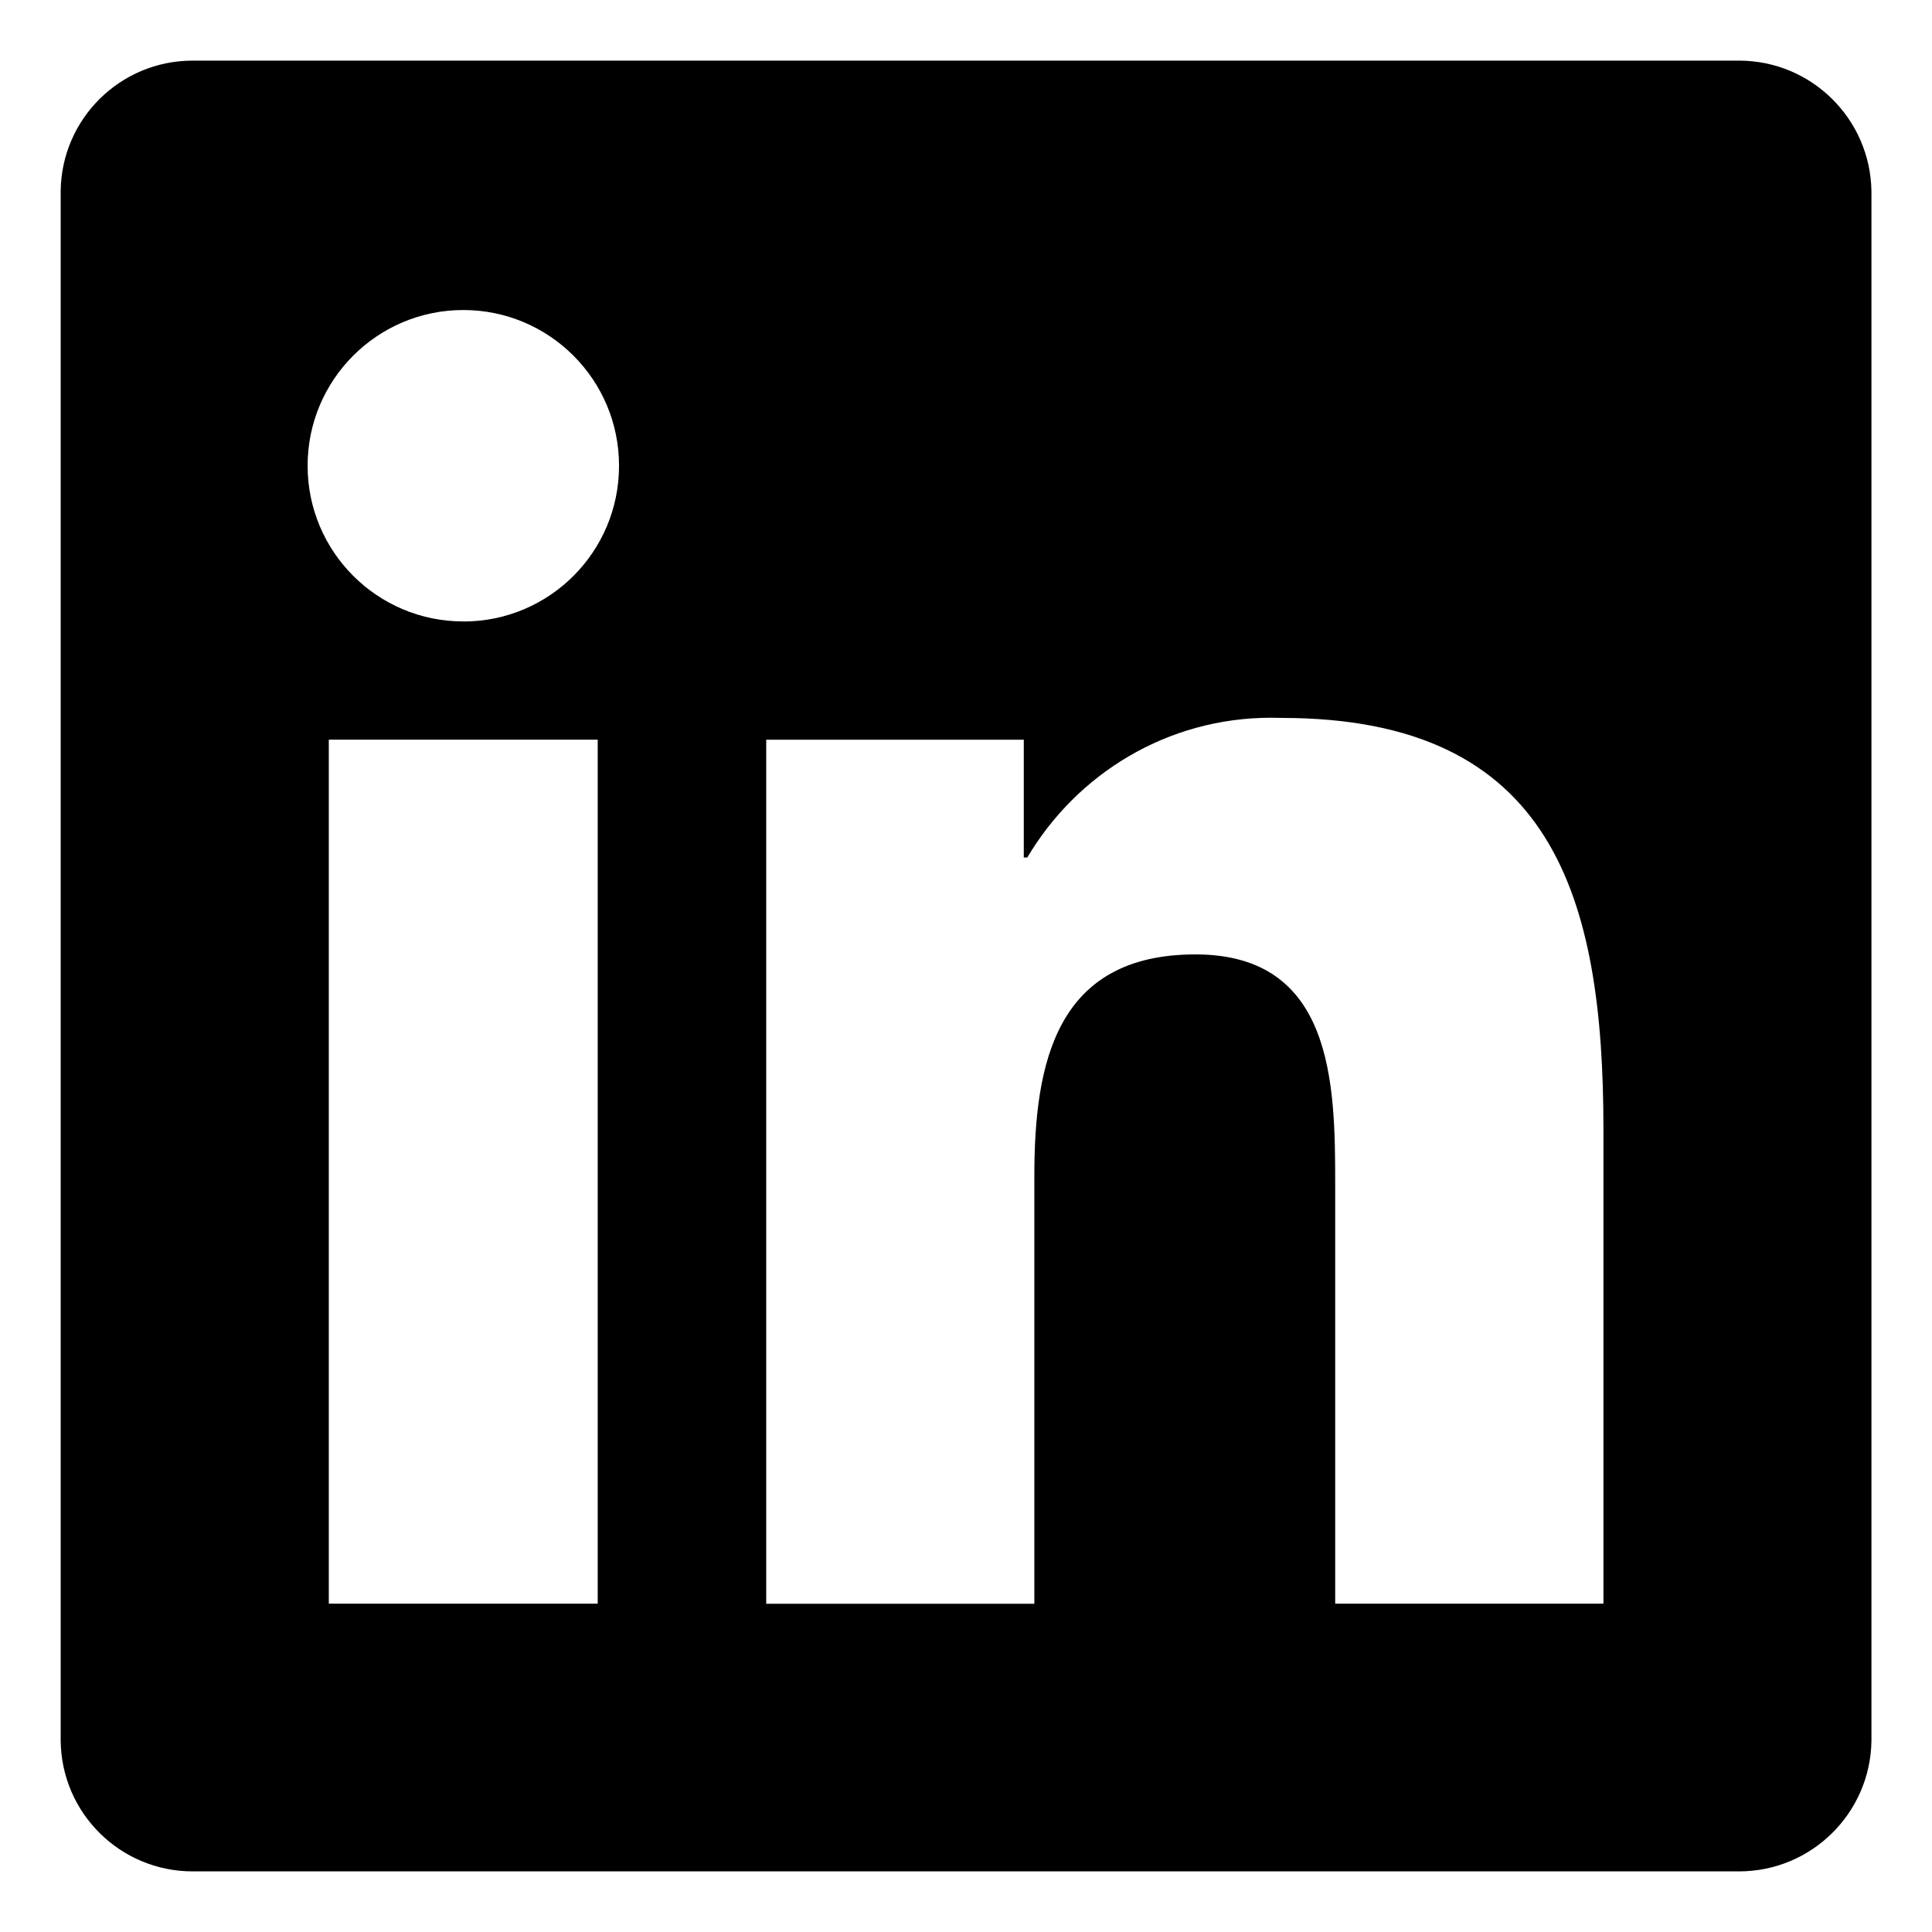
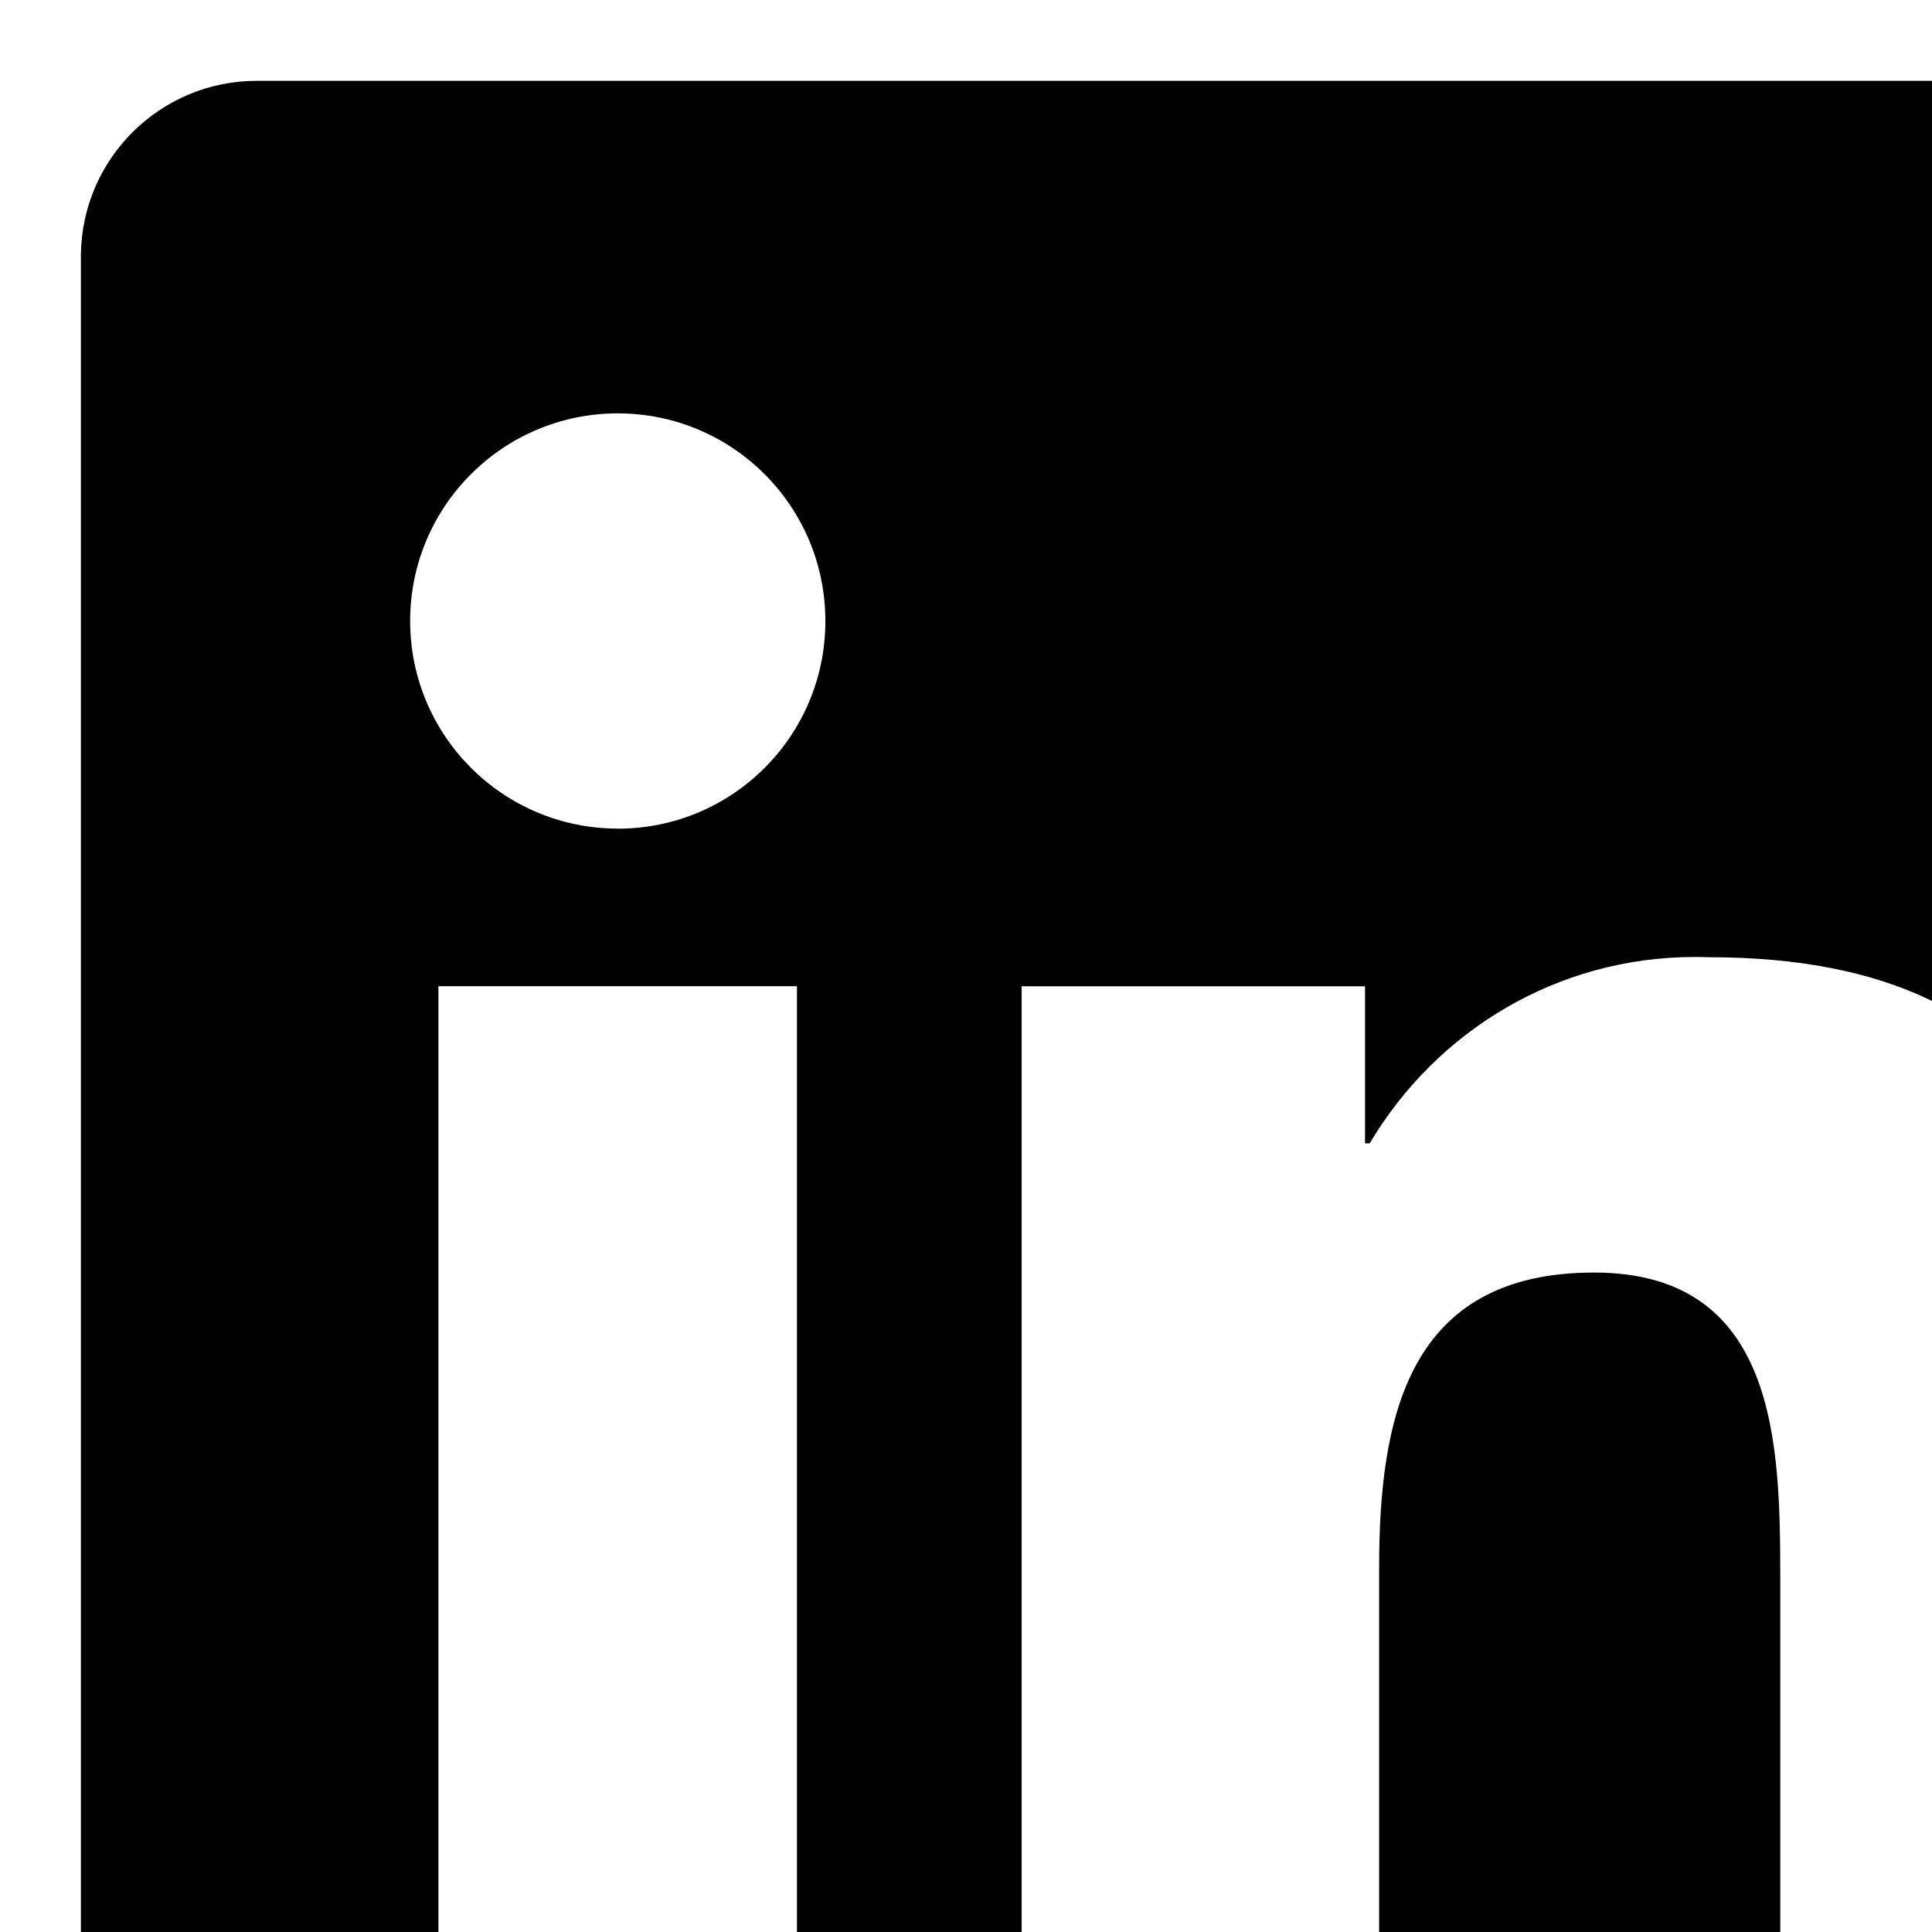
- <svg xmlns="http://www.w3.org/2000/svg" fill="#000000" width="800px" height="800px" viewBox="0 0 32 32" version="1.1">
+ <svg xmlns="http://www.w3.org/2000/svg" fill="#000000" width="24px" height="24px" viewBox="0 0 24 24">
  <path d="M28.778 1.004h-25.56c-0.008-0-0.017-0-0.027-0-1.199 0-2.172 0.964-2.186 2.159v25.672c0.014 1.196 0.987 2.161 2.186 2.161 0.010 0 0.019-0 0.029-0h25.555c0.008 0 0.018 0 0.028 0 1.2 0 2.175-0.963 2.194-2.159l0-0.002v-25.67c-0.019-1.197-0.994-2.161-2.195-2.161-0.010 0-0.019 0-0.029 0h0.001zM9.9 26.562h-4.454v-14.311h4.454zM7.674 10.293c-1.425 0-2.579-1.155-2.579-2.579s1.155-2.579 2.579-2.579c1.424 0 2.579 1.154 2.579 2.578v0c0 0.001 0 0.002 0 0.004 0 1.423-1.154 2.577-2.577 2.577-0.001 0-0.002 0-0.003 0h0zM26.556 26.562h-4.441v-6.959c0-1.66-0.034-3.795-2.314-3.795-2.316 0-2.669 1.806-2.669 3.673v7.082h-4.441v-14.311h4.266v1.951h0.058c0.828-1.395 2.326-2.315 4.039-2.315 0.061 0 0.121 0.001 0.181 0.003l-0.009-0c4.5 0 5.332 2.962 5.332 6.817v7.855z" />
</svg>
